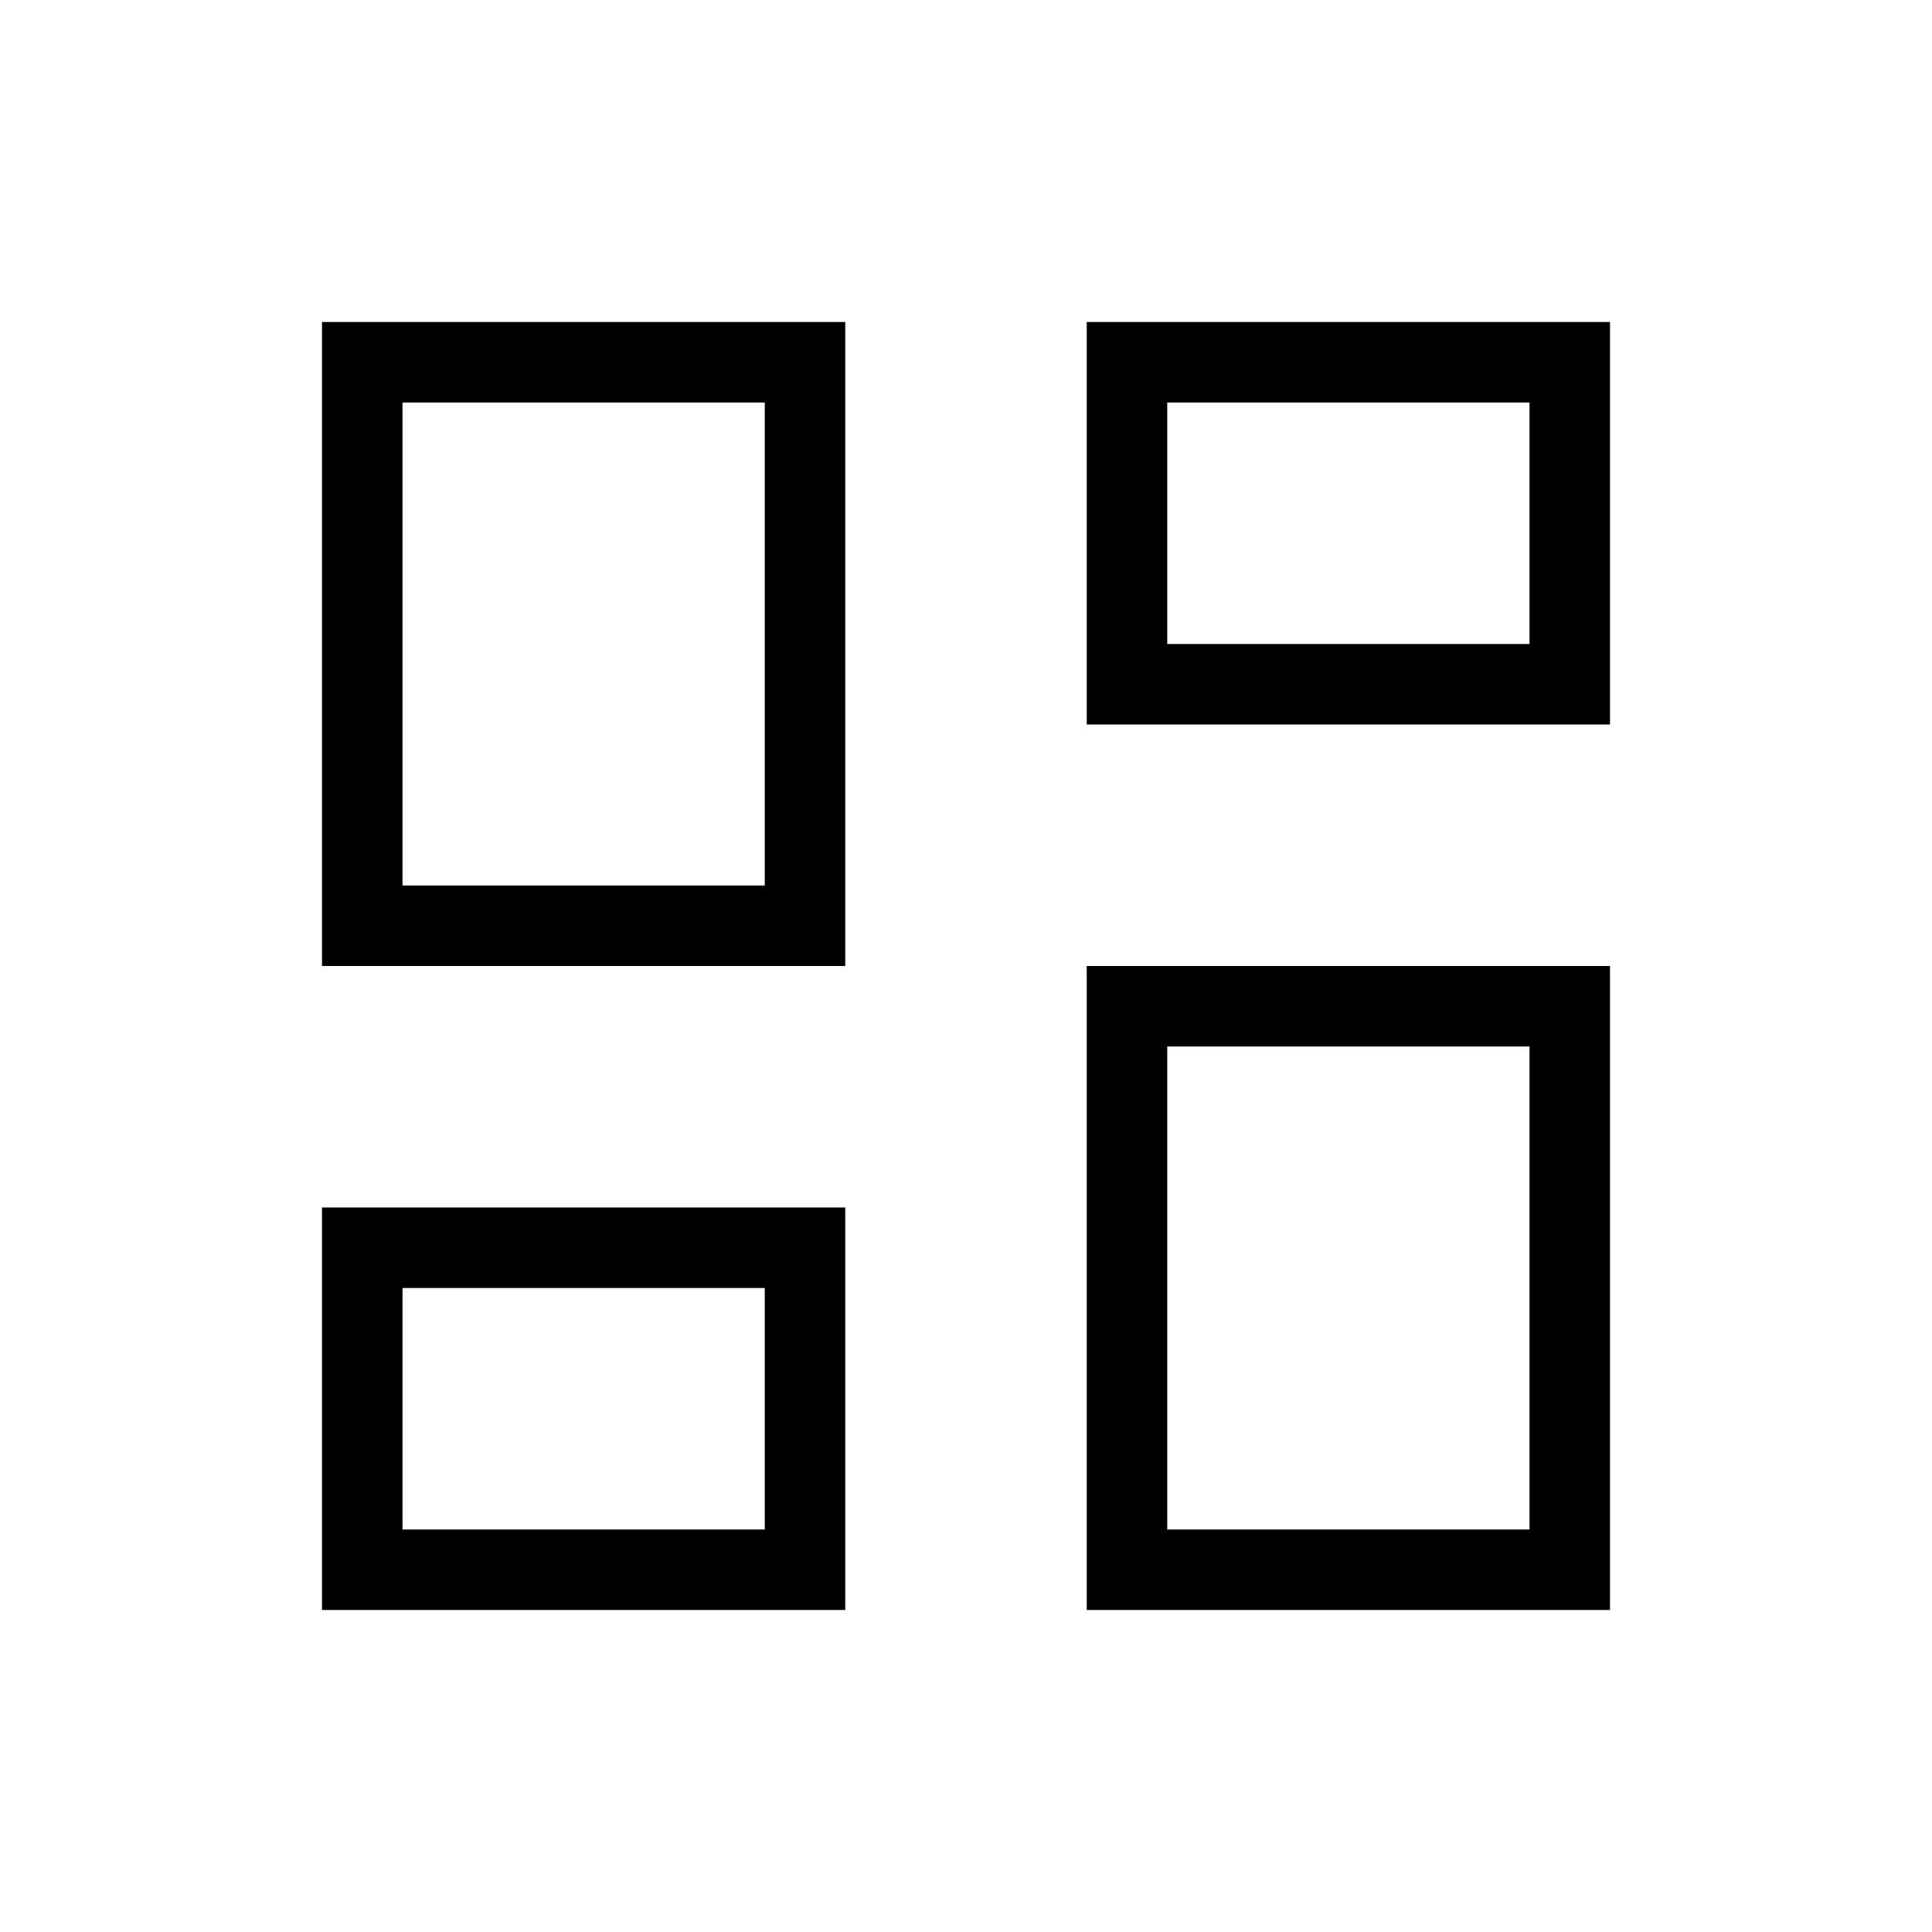
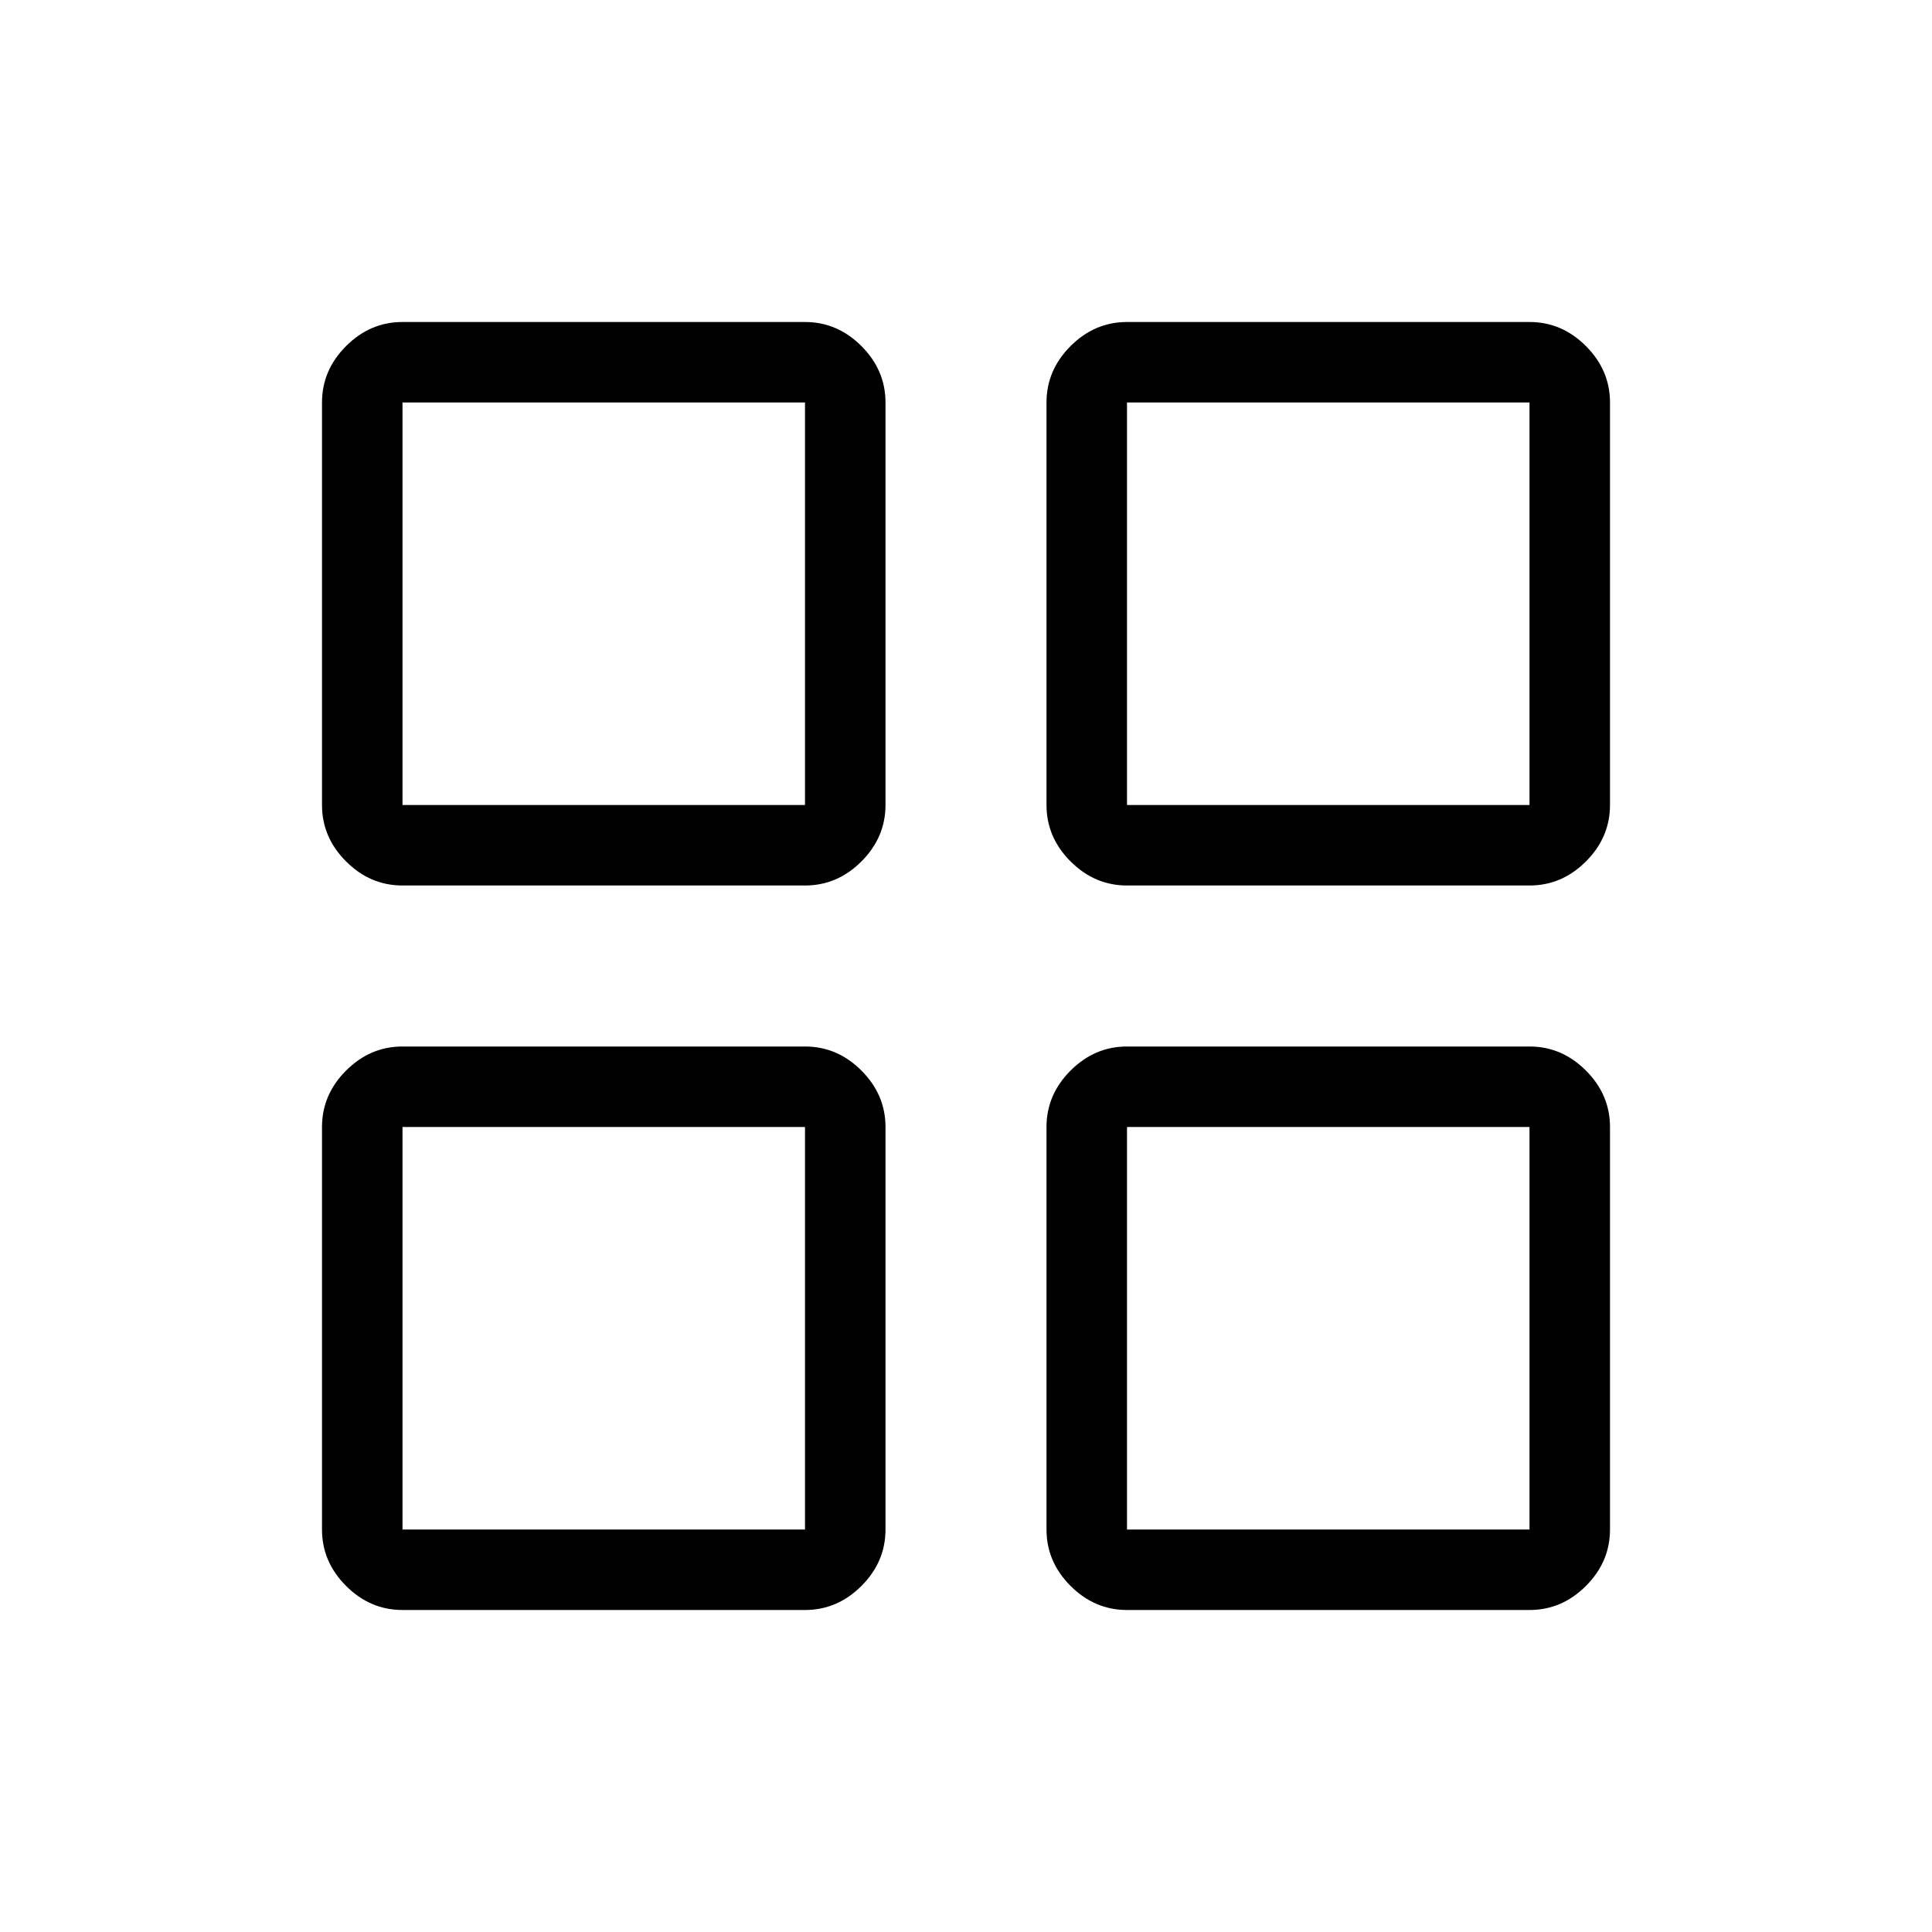
<svg xmlns="http://www.w3.org/2000/svg" height="24px" viewBox="0 -960 960 960" width="24px" fill="#000">
-   <path d="M540-600v-200h260v200H540ZM160-480v-320h260v320H160Zm380 320v-320h260v320H540Zm-380 0v-200h260v200H160Zm40-360h180v-240H200v240Zm380 320h180v-240H580v240Zm0-440h180v-120H580v120ZM200-200h180v-120H200v120Zm180-320Zm200-120Zm0 200ZM380-320Z" />
+   <path d="M200-520q-16.08 0-28.04-11.96T160-560v-200q0-16.08 11.96-28.04T200-800h200q16.08 0 28.04 11.96T440-760v200q0 16.08-11.96 28.04T400-520H200Zm0 360q-16.08 0-28.04-11.96T160-200v-200q0-16.08 11.96-28.04T200-440h200q16.08 0 28.04 11.96T440-400v200q0 16.08-11.96 28.04T400-160H200Zm360-360q-16.08 0-28.04-11.96T520-560v-200q0-16.08 11.96-28.04T560-800h200q16.08 0 28.04 11.96T800-760v200q0 16.08-11.96 28.04T760-520H560Zm0 360q-16.08 0-28.04-11.96T520-200v-200q0-16.08 11.96-28.04T560-440h200q16.08 0 28.04 11.96T800-400v200q0 16.08-11.96 28.04T760-160H560ZM200-560h200v-200H200v200Zm360 0h200v-200H560v200Zm0 360h200v-200H560v200Zm-360 0h200v-200H200v200Zm360-360Zm0 160Zm-160 0Zm0-160Z" />
</svg>
